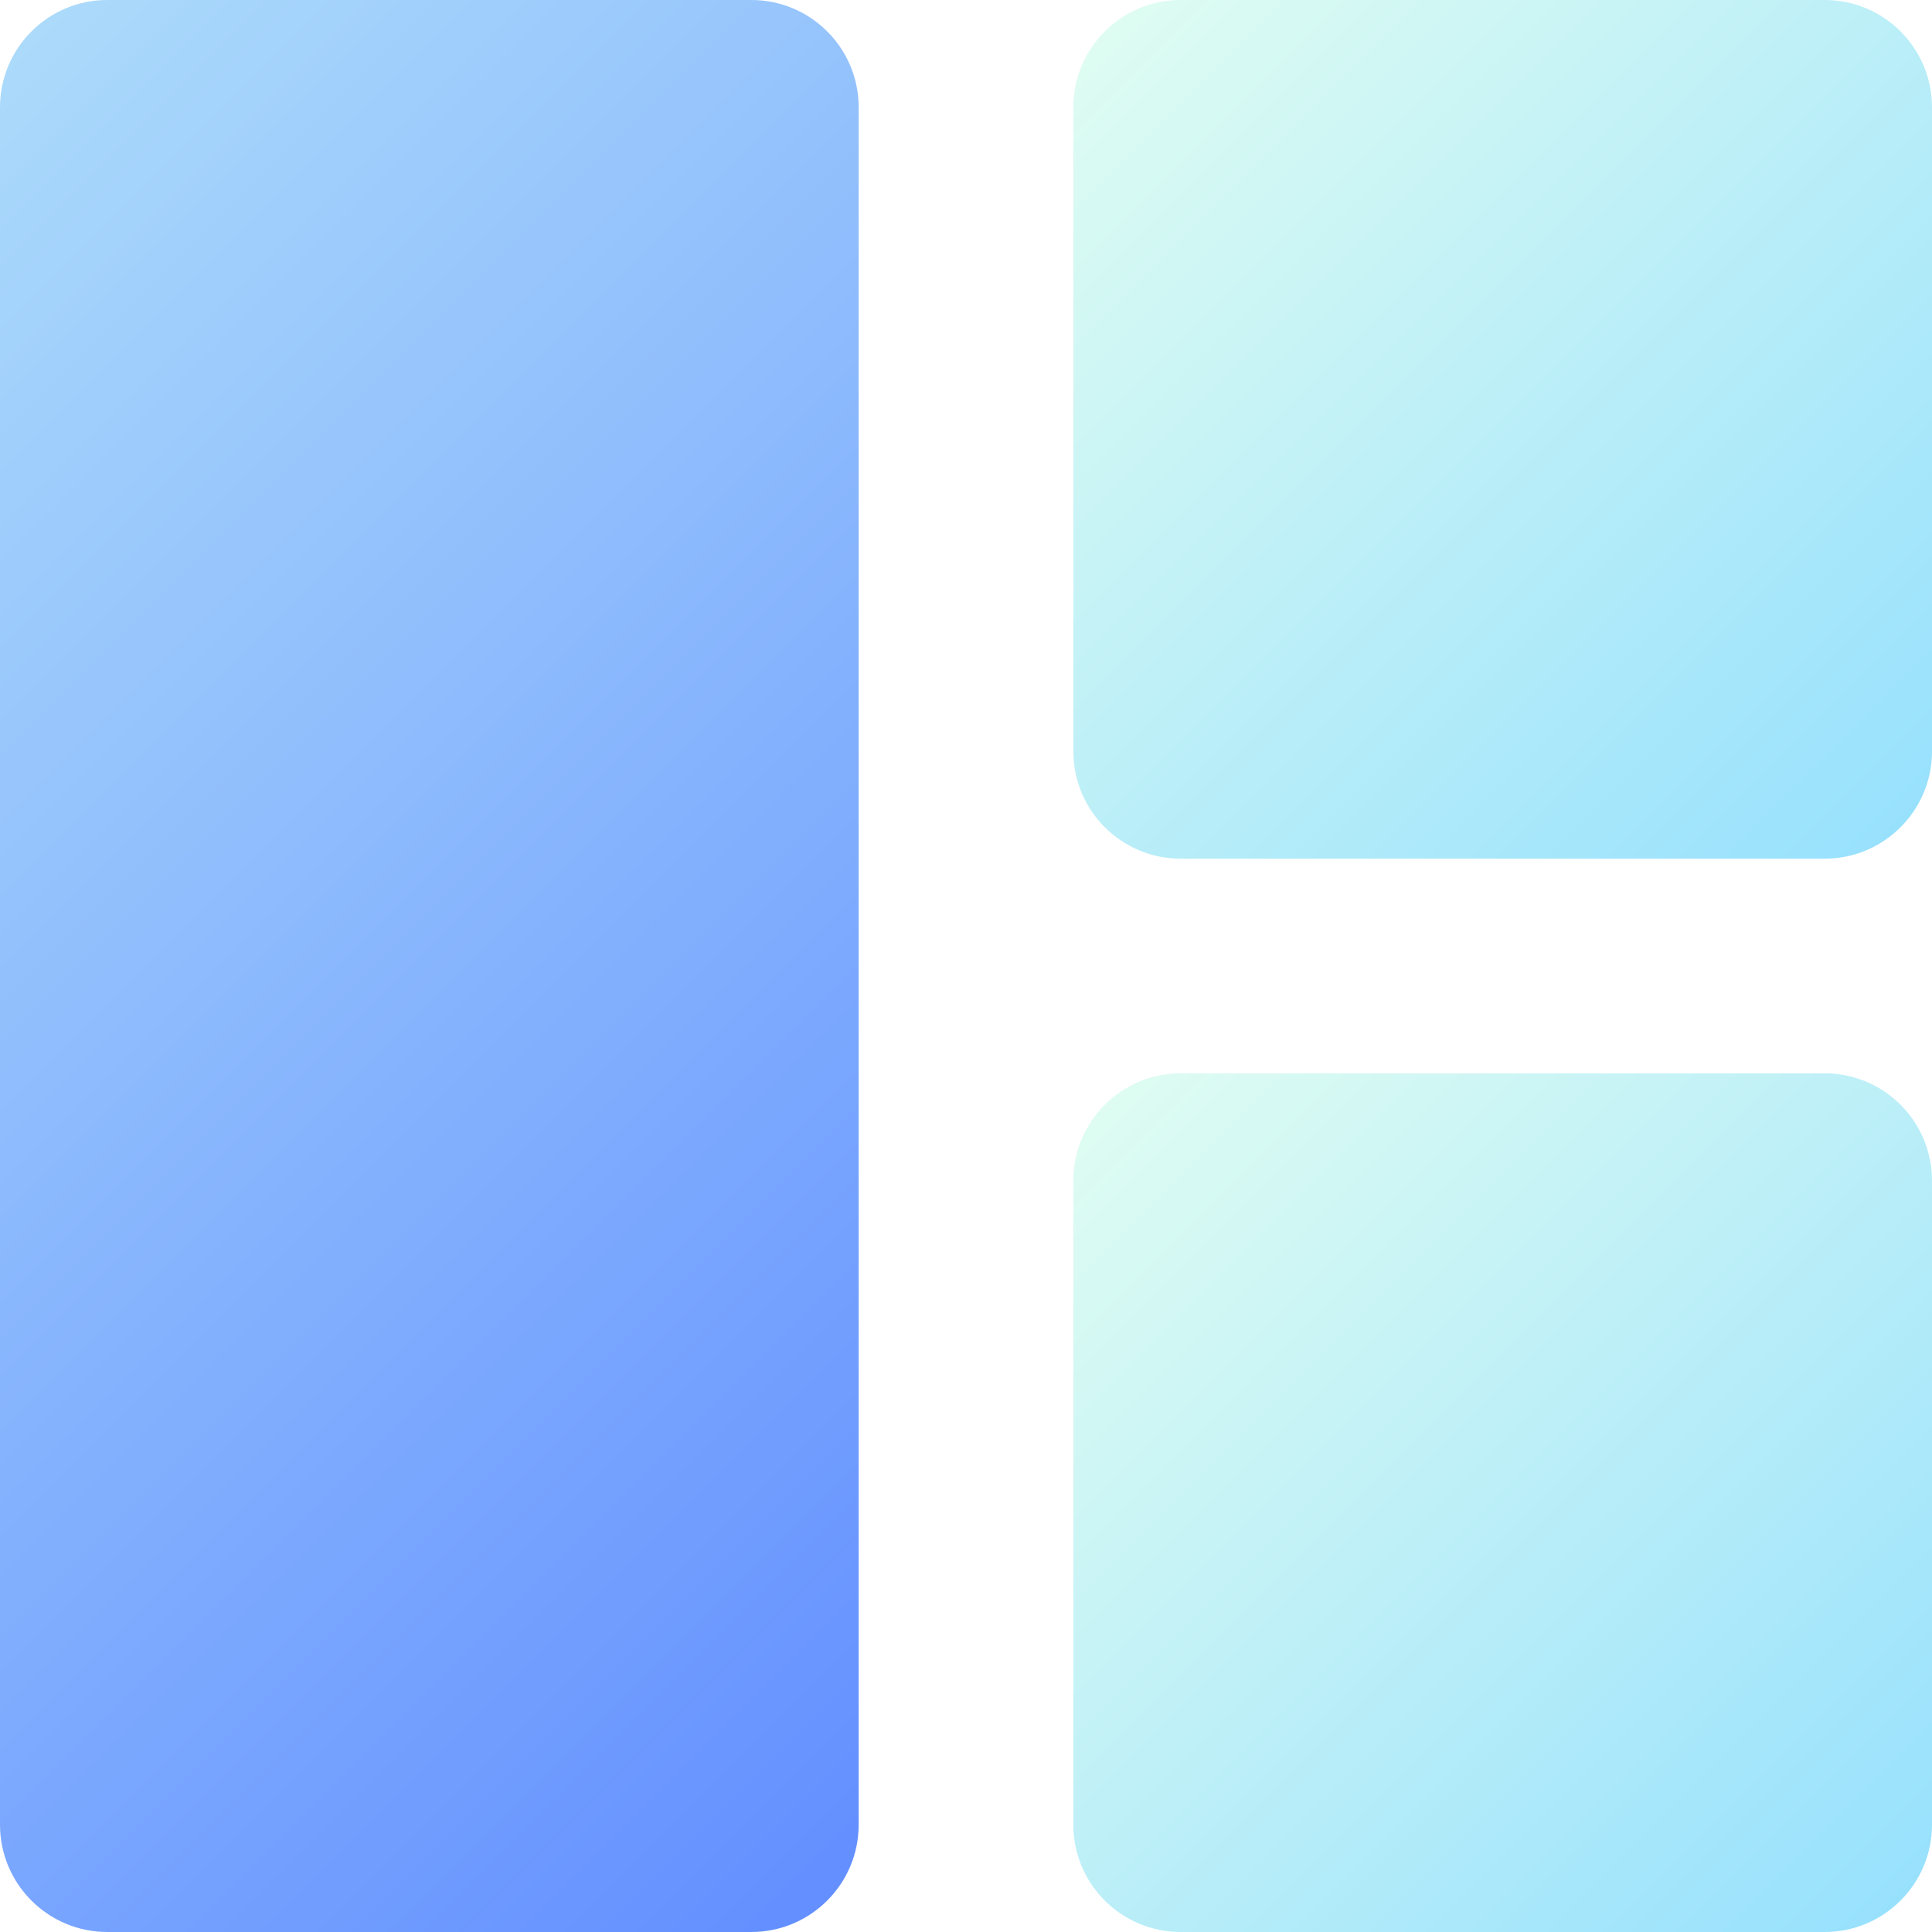
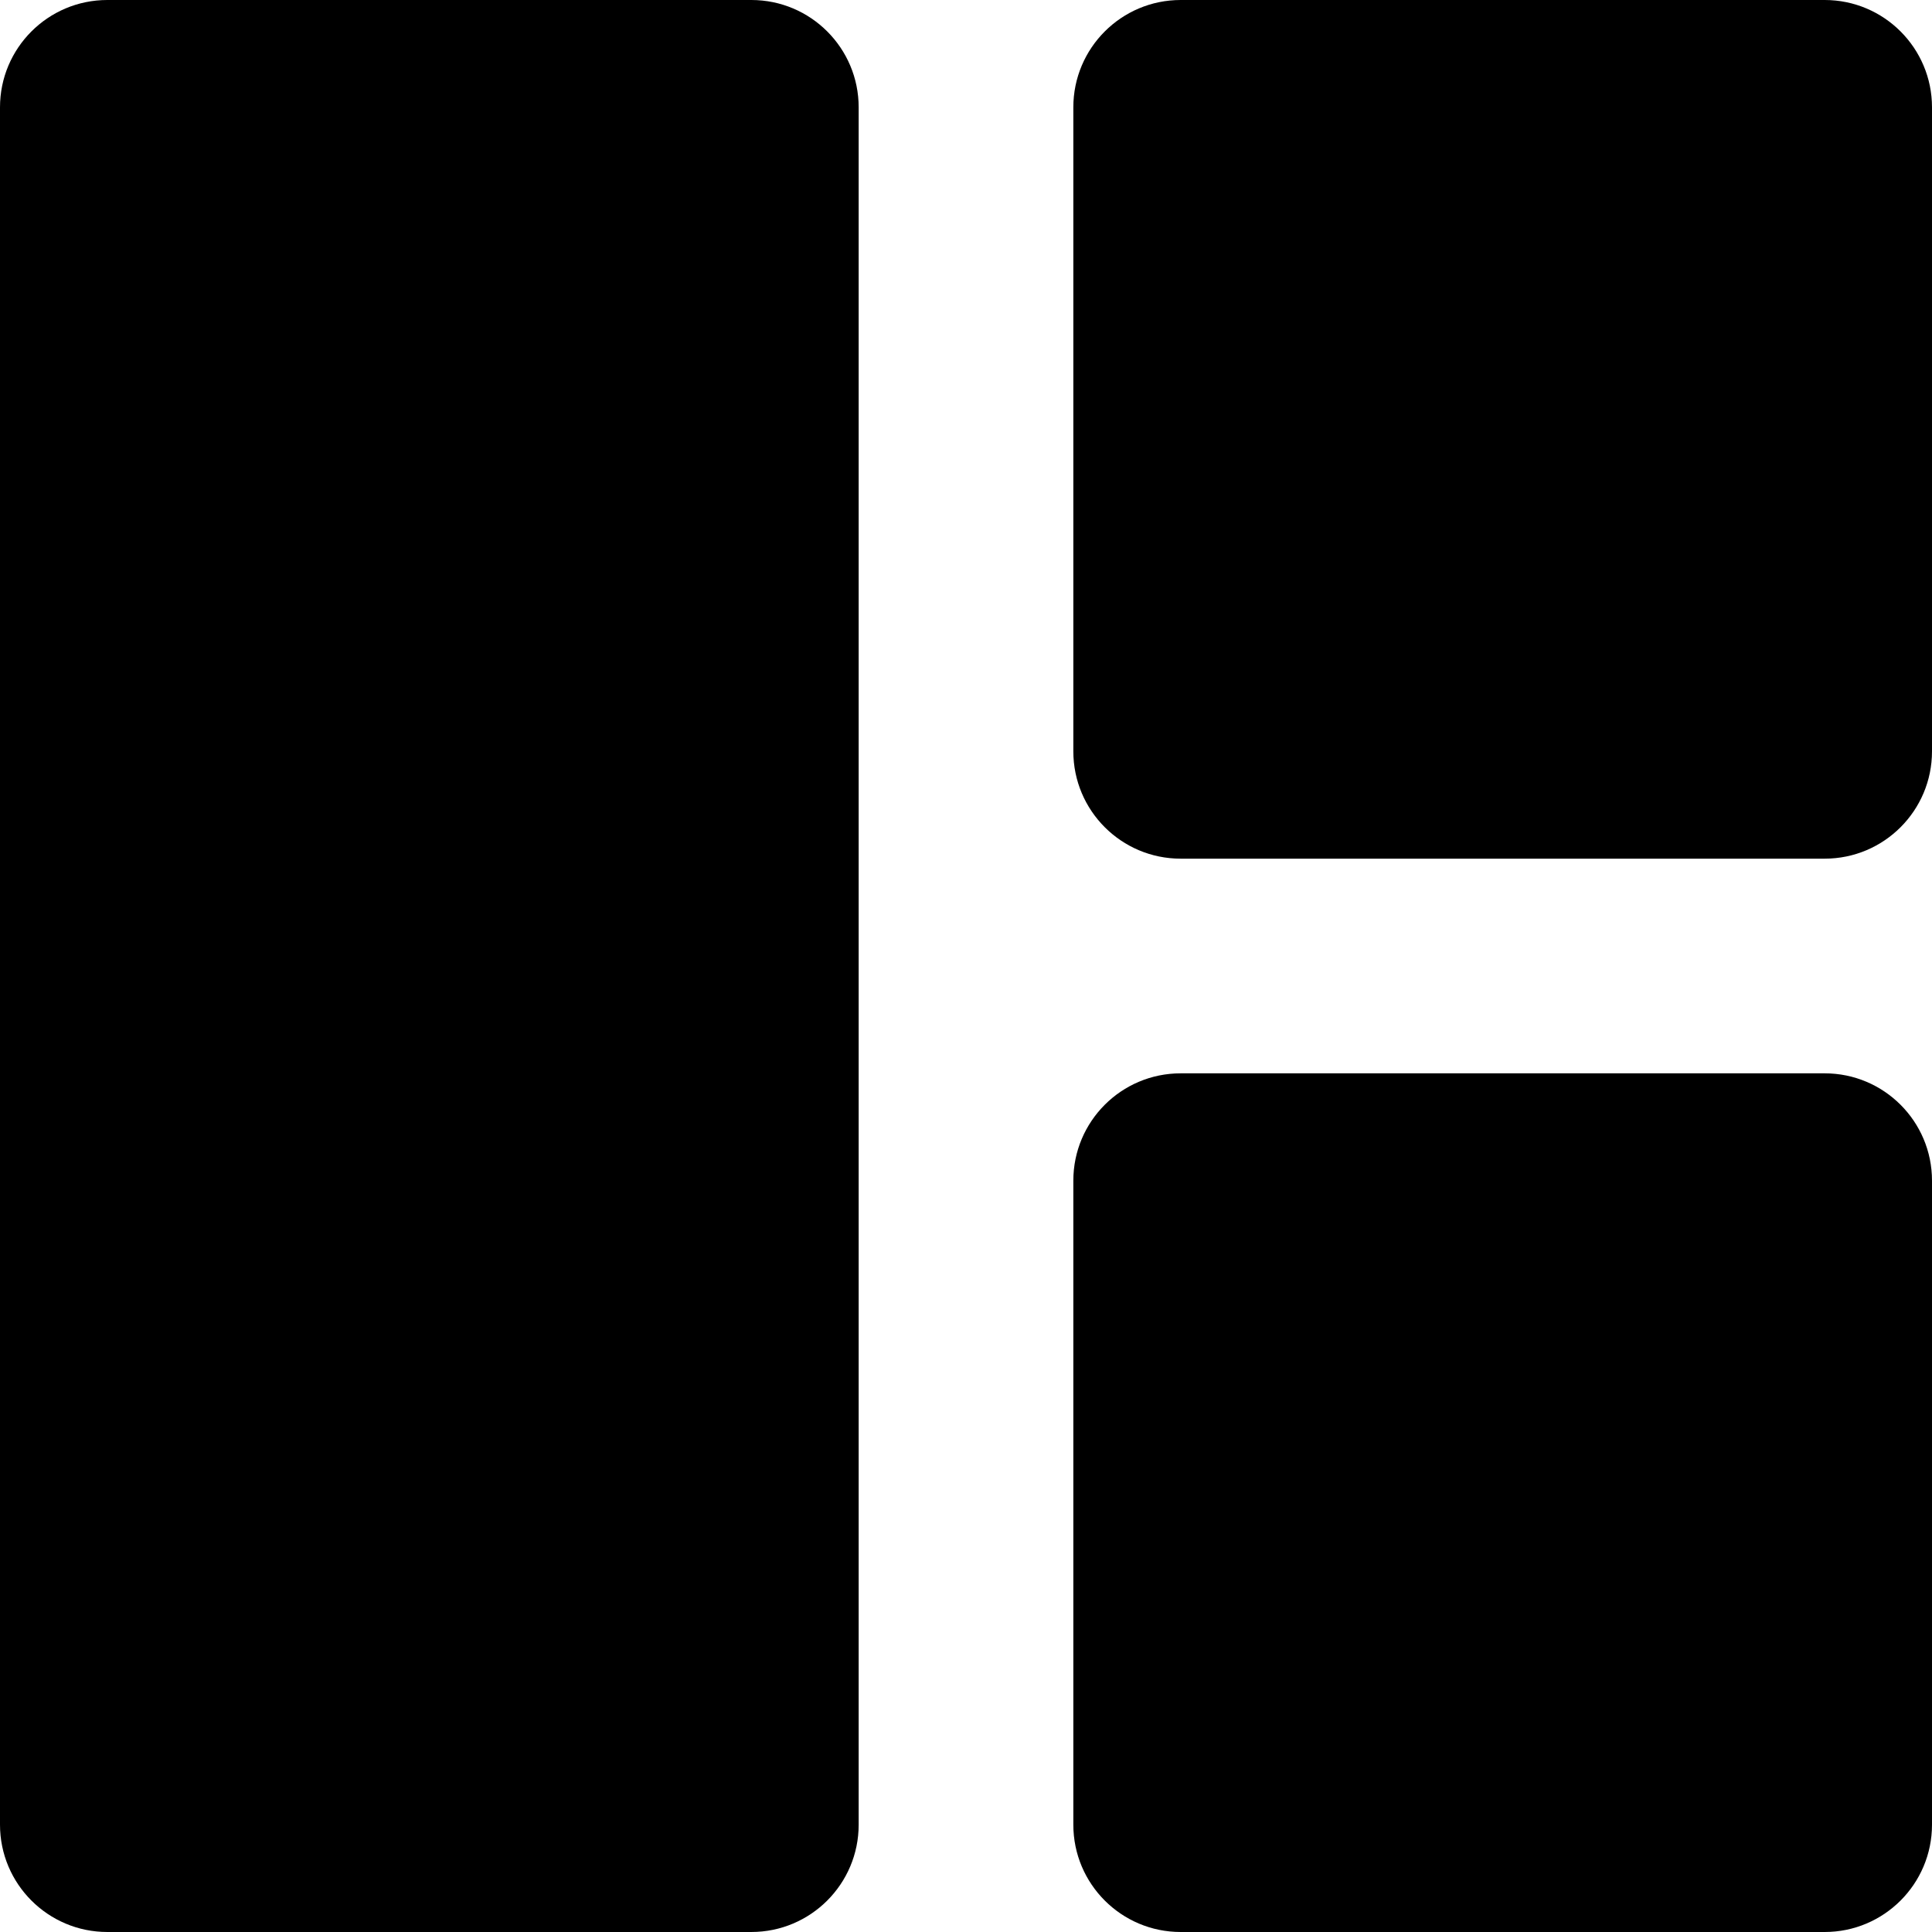
- <svg xmlns="http://www.w3.org/2000/svg" enable-background="new 0 0 512 512" viewBox="0 0 512 512" width="256" height="256">
+ <svg xmlns="http://www.w3.org/2000/svg" enableBackground="new 0 0 512 512" viewBox="0 0 512 512" width="256" height="256">
  <linearGradient id="a" x1="-62.78" x2="290.336" y1="431.558" y2="78.442" gradientTransform="matrix(1 0 0 -1 0 511)" gradientUnits="userSpaceOnUse">
-     <stop offset="0" stop-color="#abdafb" class="stopColorabdafb svgShape" />
-     <stop offset="1" stop-color="#638fff" class="stopColor638fff svgShape" />
+     <stop offset="0" stopColor="#abdafb" class="stopColorabdafb svgShape" />
+     <stop offset="1" stopColor="#638fff" class="stopColor638fff svgShape" />
  </linearGradient>
  <path fill="url(#a)" d="M227.556,28.444v455.111c0,15.709-12.735,28.444-28.444,28.444H28.444    C12.735,512,0,499.265,0,483.556V28.444C0,12.735,12.735,0,28.444,0h170.667C214.821,0,227.556,12.735,227.556,28.444z" />
  <linearGradient id="b" x1="292.776" x2="503.669" y1="218.224" y2="7.331" gradientTransform="matrix(1 0 0 -1 0 511)" gradientUnits="userSpaceOnUse">
-     <stop offset="0" stop-color="#defcf2" class="stopColordefcf2 svgShape" />
-     <stop offset="1" stop-color="#98e1fd" class="stopColor98e1fd svgShape" />
+     <stop offset="0" stopColor="#defcf2" class="stopColordefcf2 svgShape" />
+     <stop offset="1" stopColor="#98e1fd" class="stopColor98e1fd svgShape" />
  </linearGradient>
  <path fill="url(#b)" d="M512,312.889v170.667    C512,499.265,499.265,512,483.556,512H312.889c-15.709,0-28.444-12.735-28.444-28.444V312.889    c0-15.709,12.735-28.444,28.444-28.444h170.667C499.265,284.444,512,297.18,512,312.889z" />
  <linearGradient id="c" x1="292.776" x2="503.669" y1="502.669" y2="291.776" gradientTransform="matrix(1 0 0 -1 0 511)" gradientUnits="userSpaceOnUse">
-     <stop offset="0" stop-color="#defcf2" class="stopColordefcf2 svgShape" />
-     <stop offset="1" stop-color="#98e1fd" class="stopColor98e1fd svgShape" />
+     <stop offset="0" stopColor="#defcf2" class="stopColordefcf2 svgShape" />
+     <stop offset="1" stopColor="#98e1fd" class="stopColor98e1fd svgShape" />
  </linearGradient>
  <path fill="url(#c)" d="M512,28.444v170.667    c0,15.71-12.735,28.444-28.444,28.444H312.889c-15.709,0-28.444-12.735-28.444-28.444V28.444C284.444,12.735,297.18,0,312.889,0    h170.667C499.265,0,512,12.735,512,28.444z" />
</svg>
